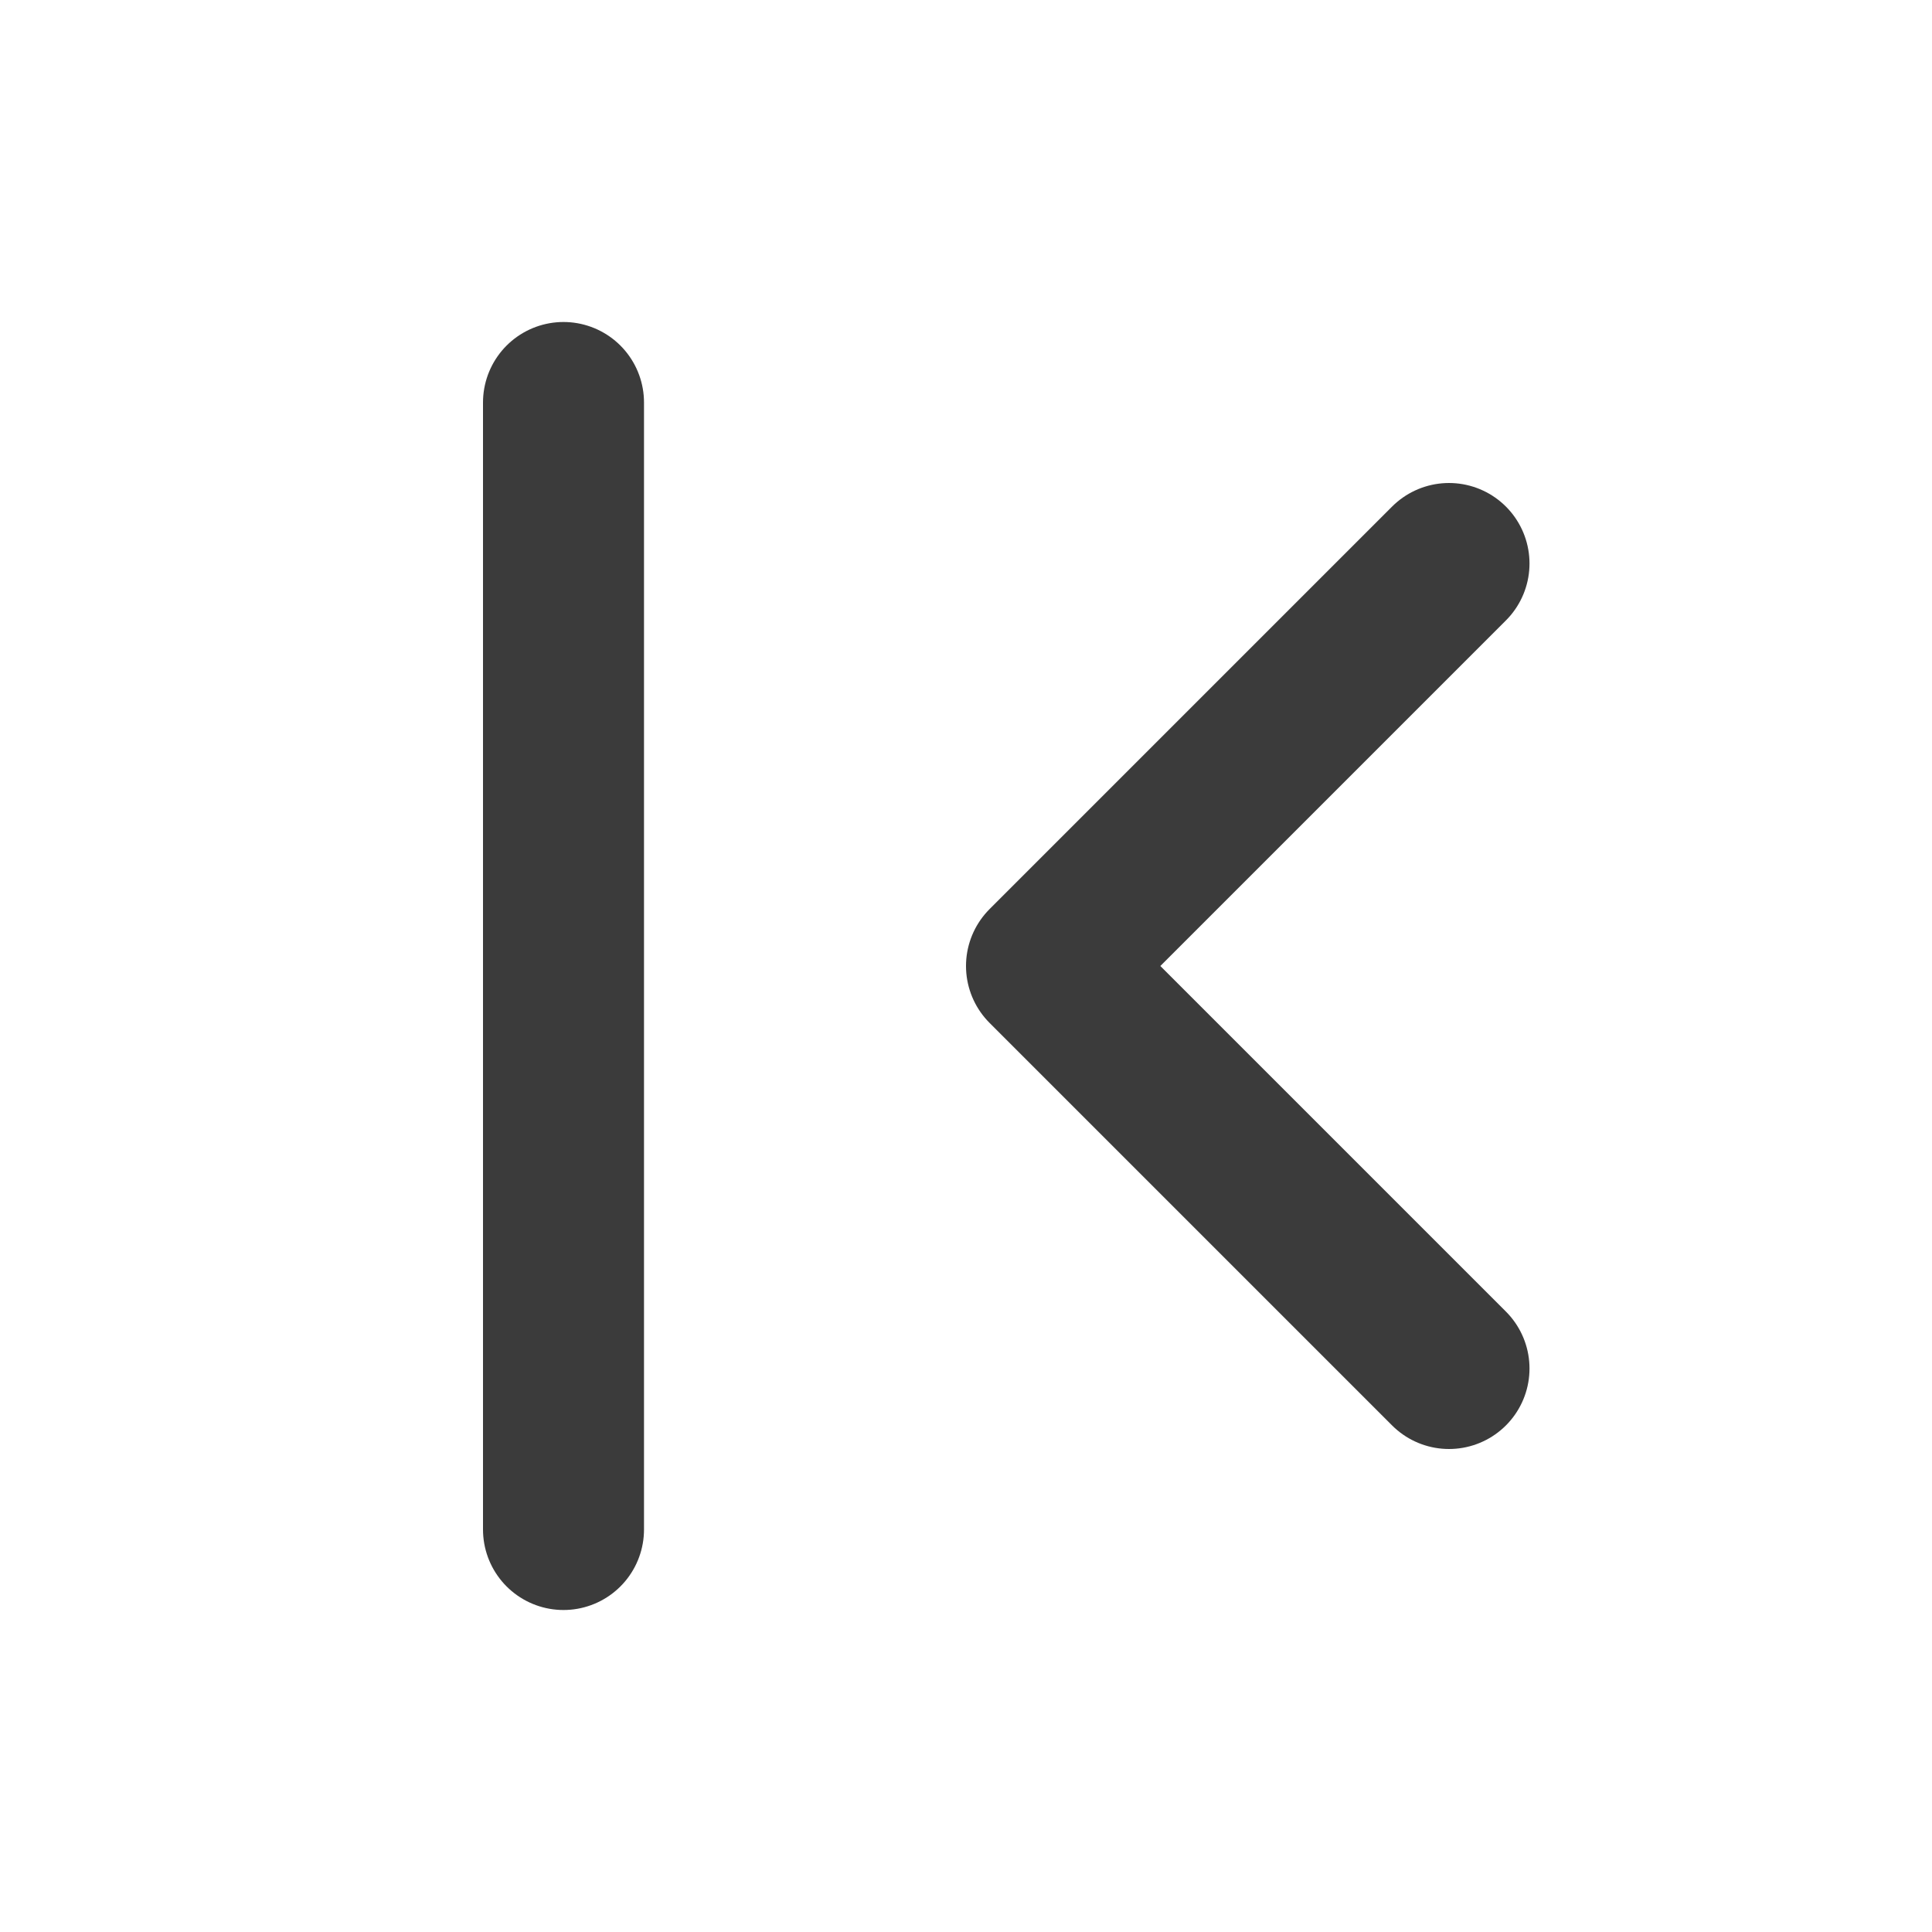
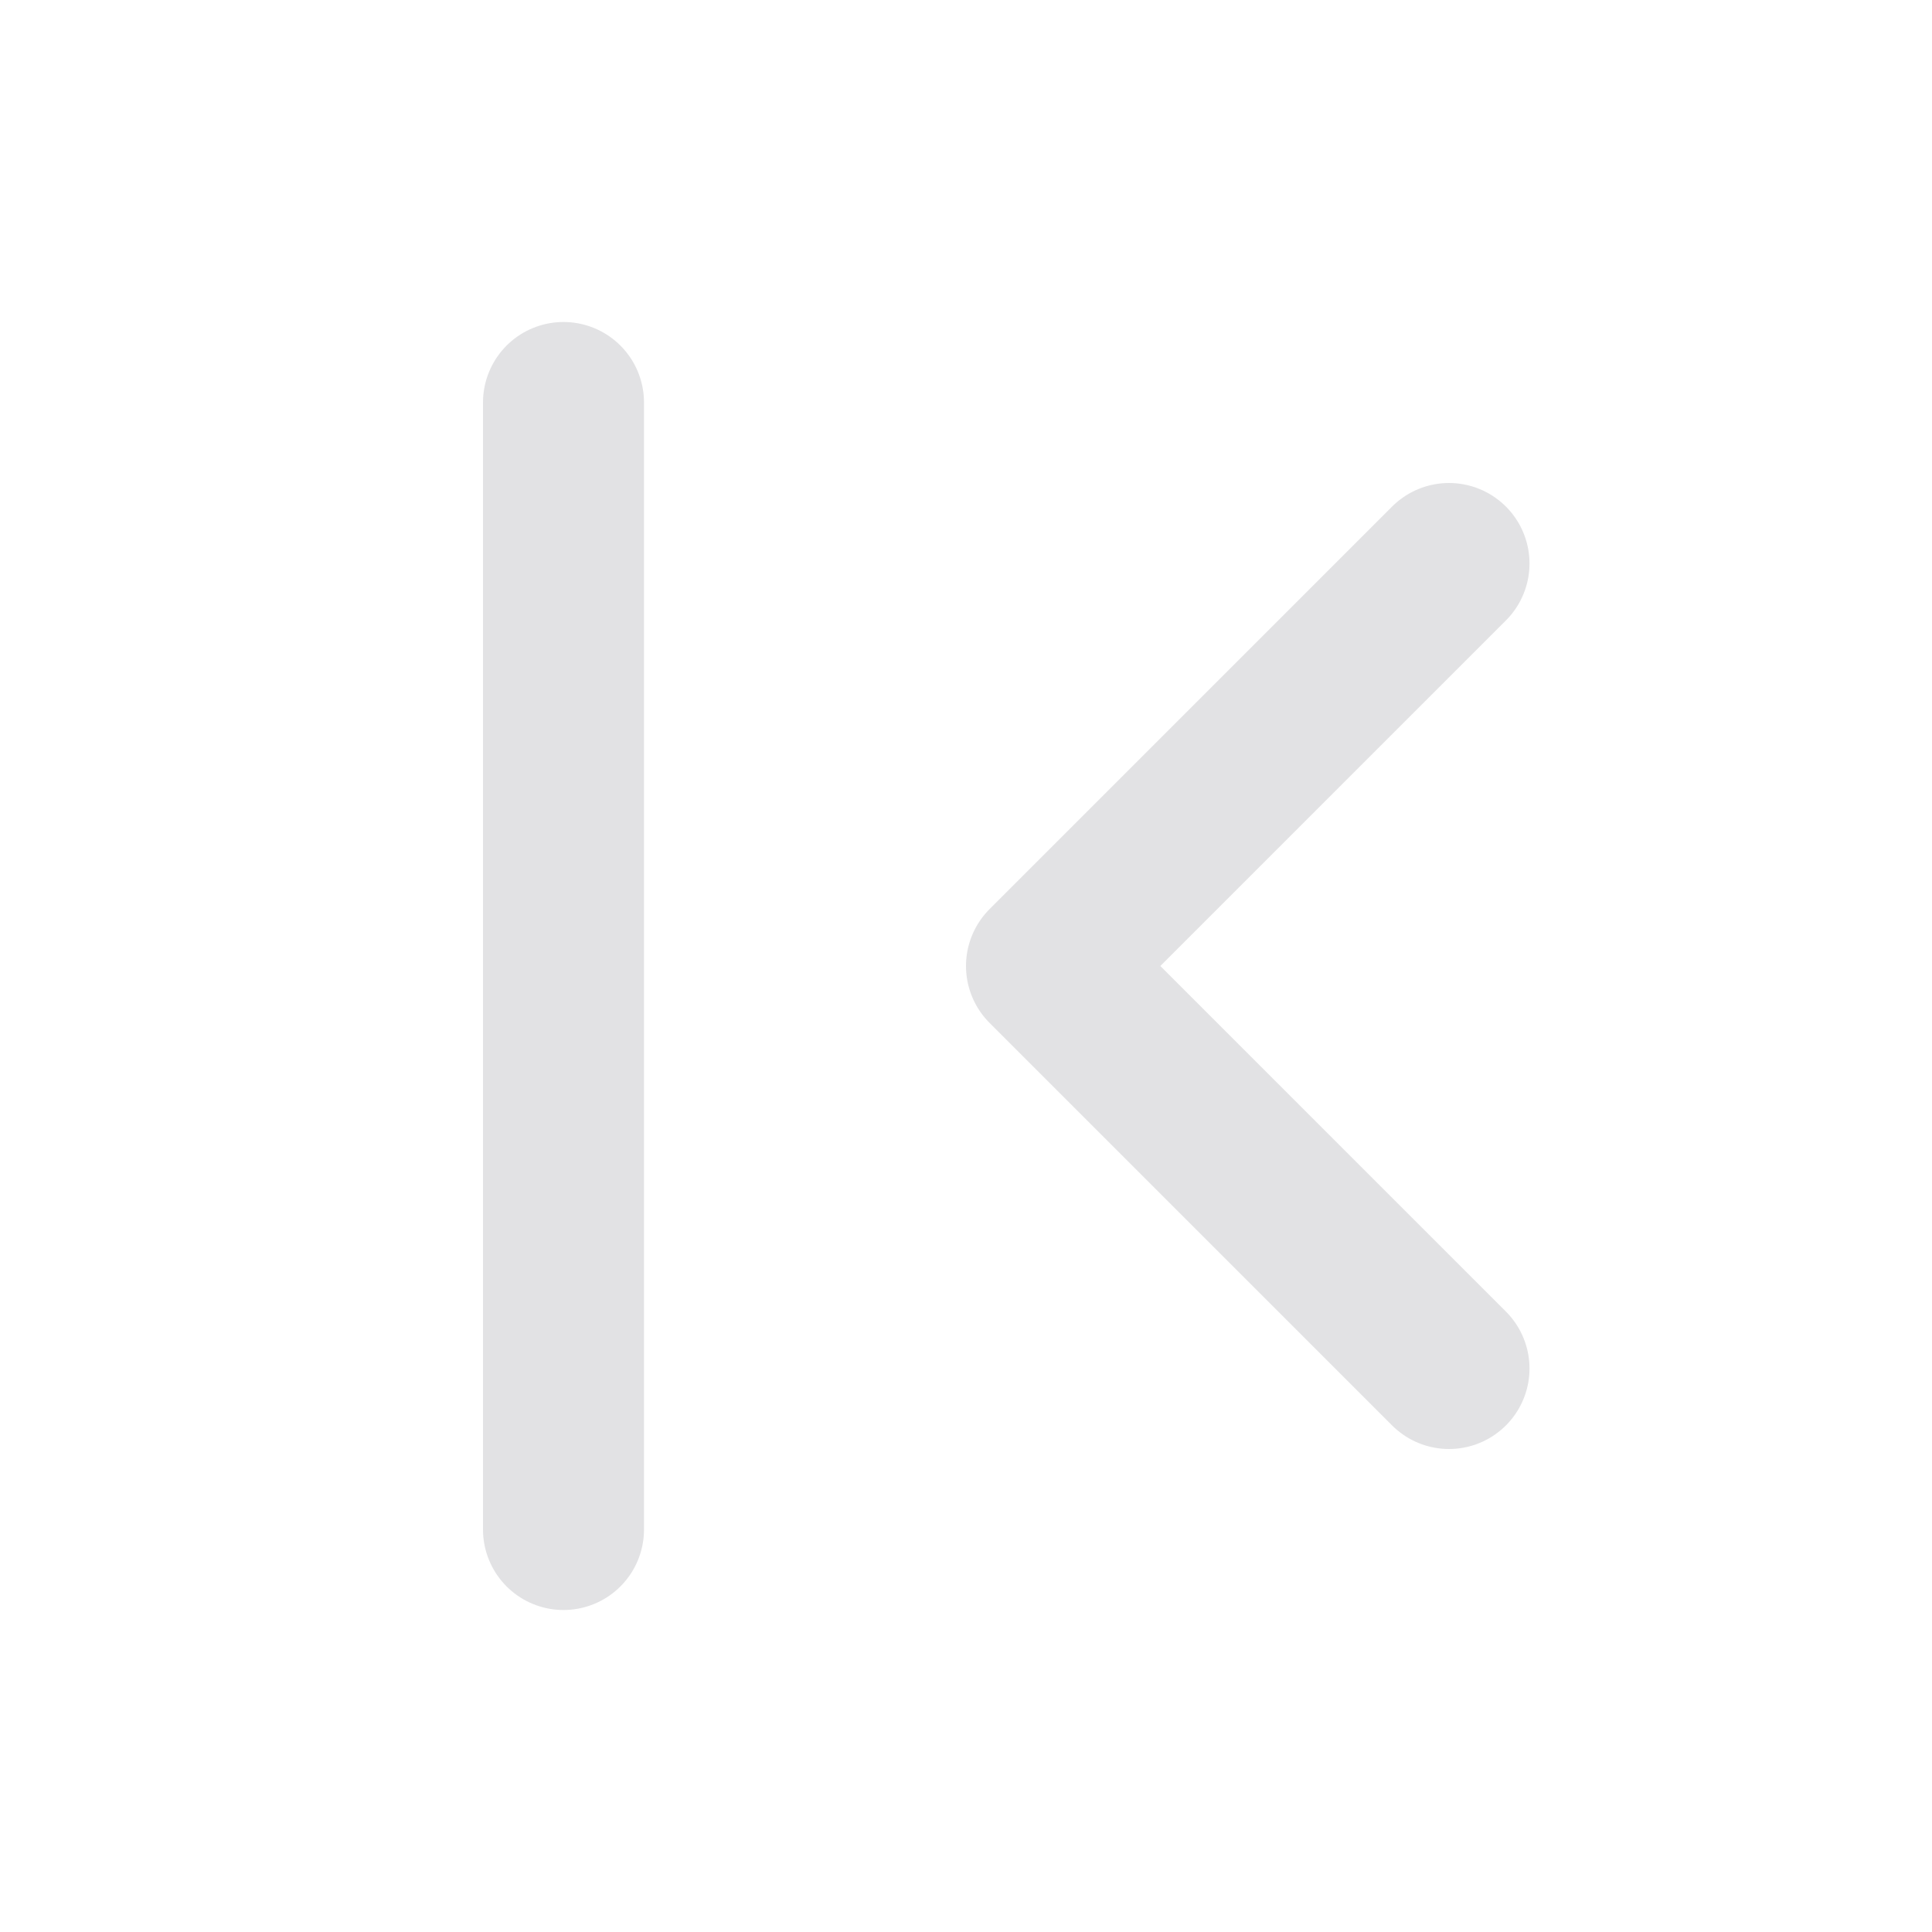
- <svg xmlns="http://www.w3.org/2000/svg" viewBox="0 0 24 24" fill="none" stroke="#3b3b3b" stroke-width="2" stroke-linecap="round" stroke-linejoin="round">
+ <svg xmlns="http://www.w3.org/2000/svg" viewBox="0 0 24 24" fill="none" stroke="#e2e2e4" stroke-width="2" stroke-linecap="round" stroke-linejoin="round">
  <path d="M7 5v14" />
  <path d="M18 7l-5 5 5 5" />
</svg>
